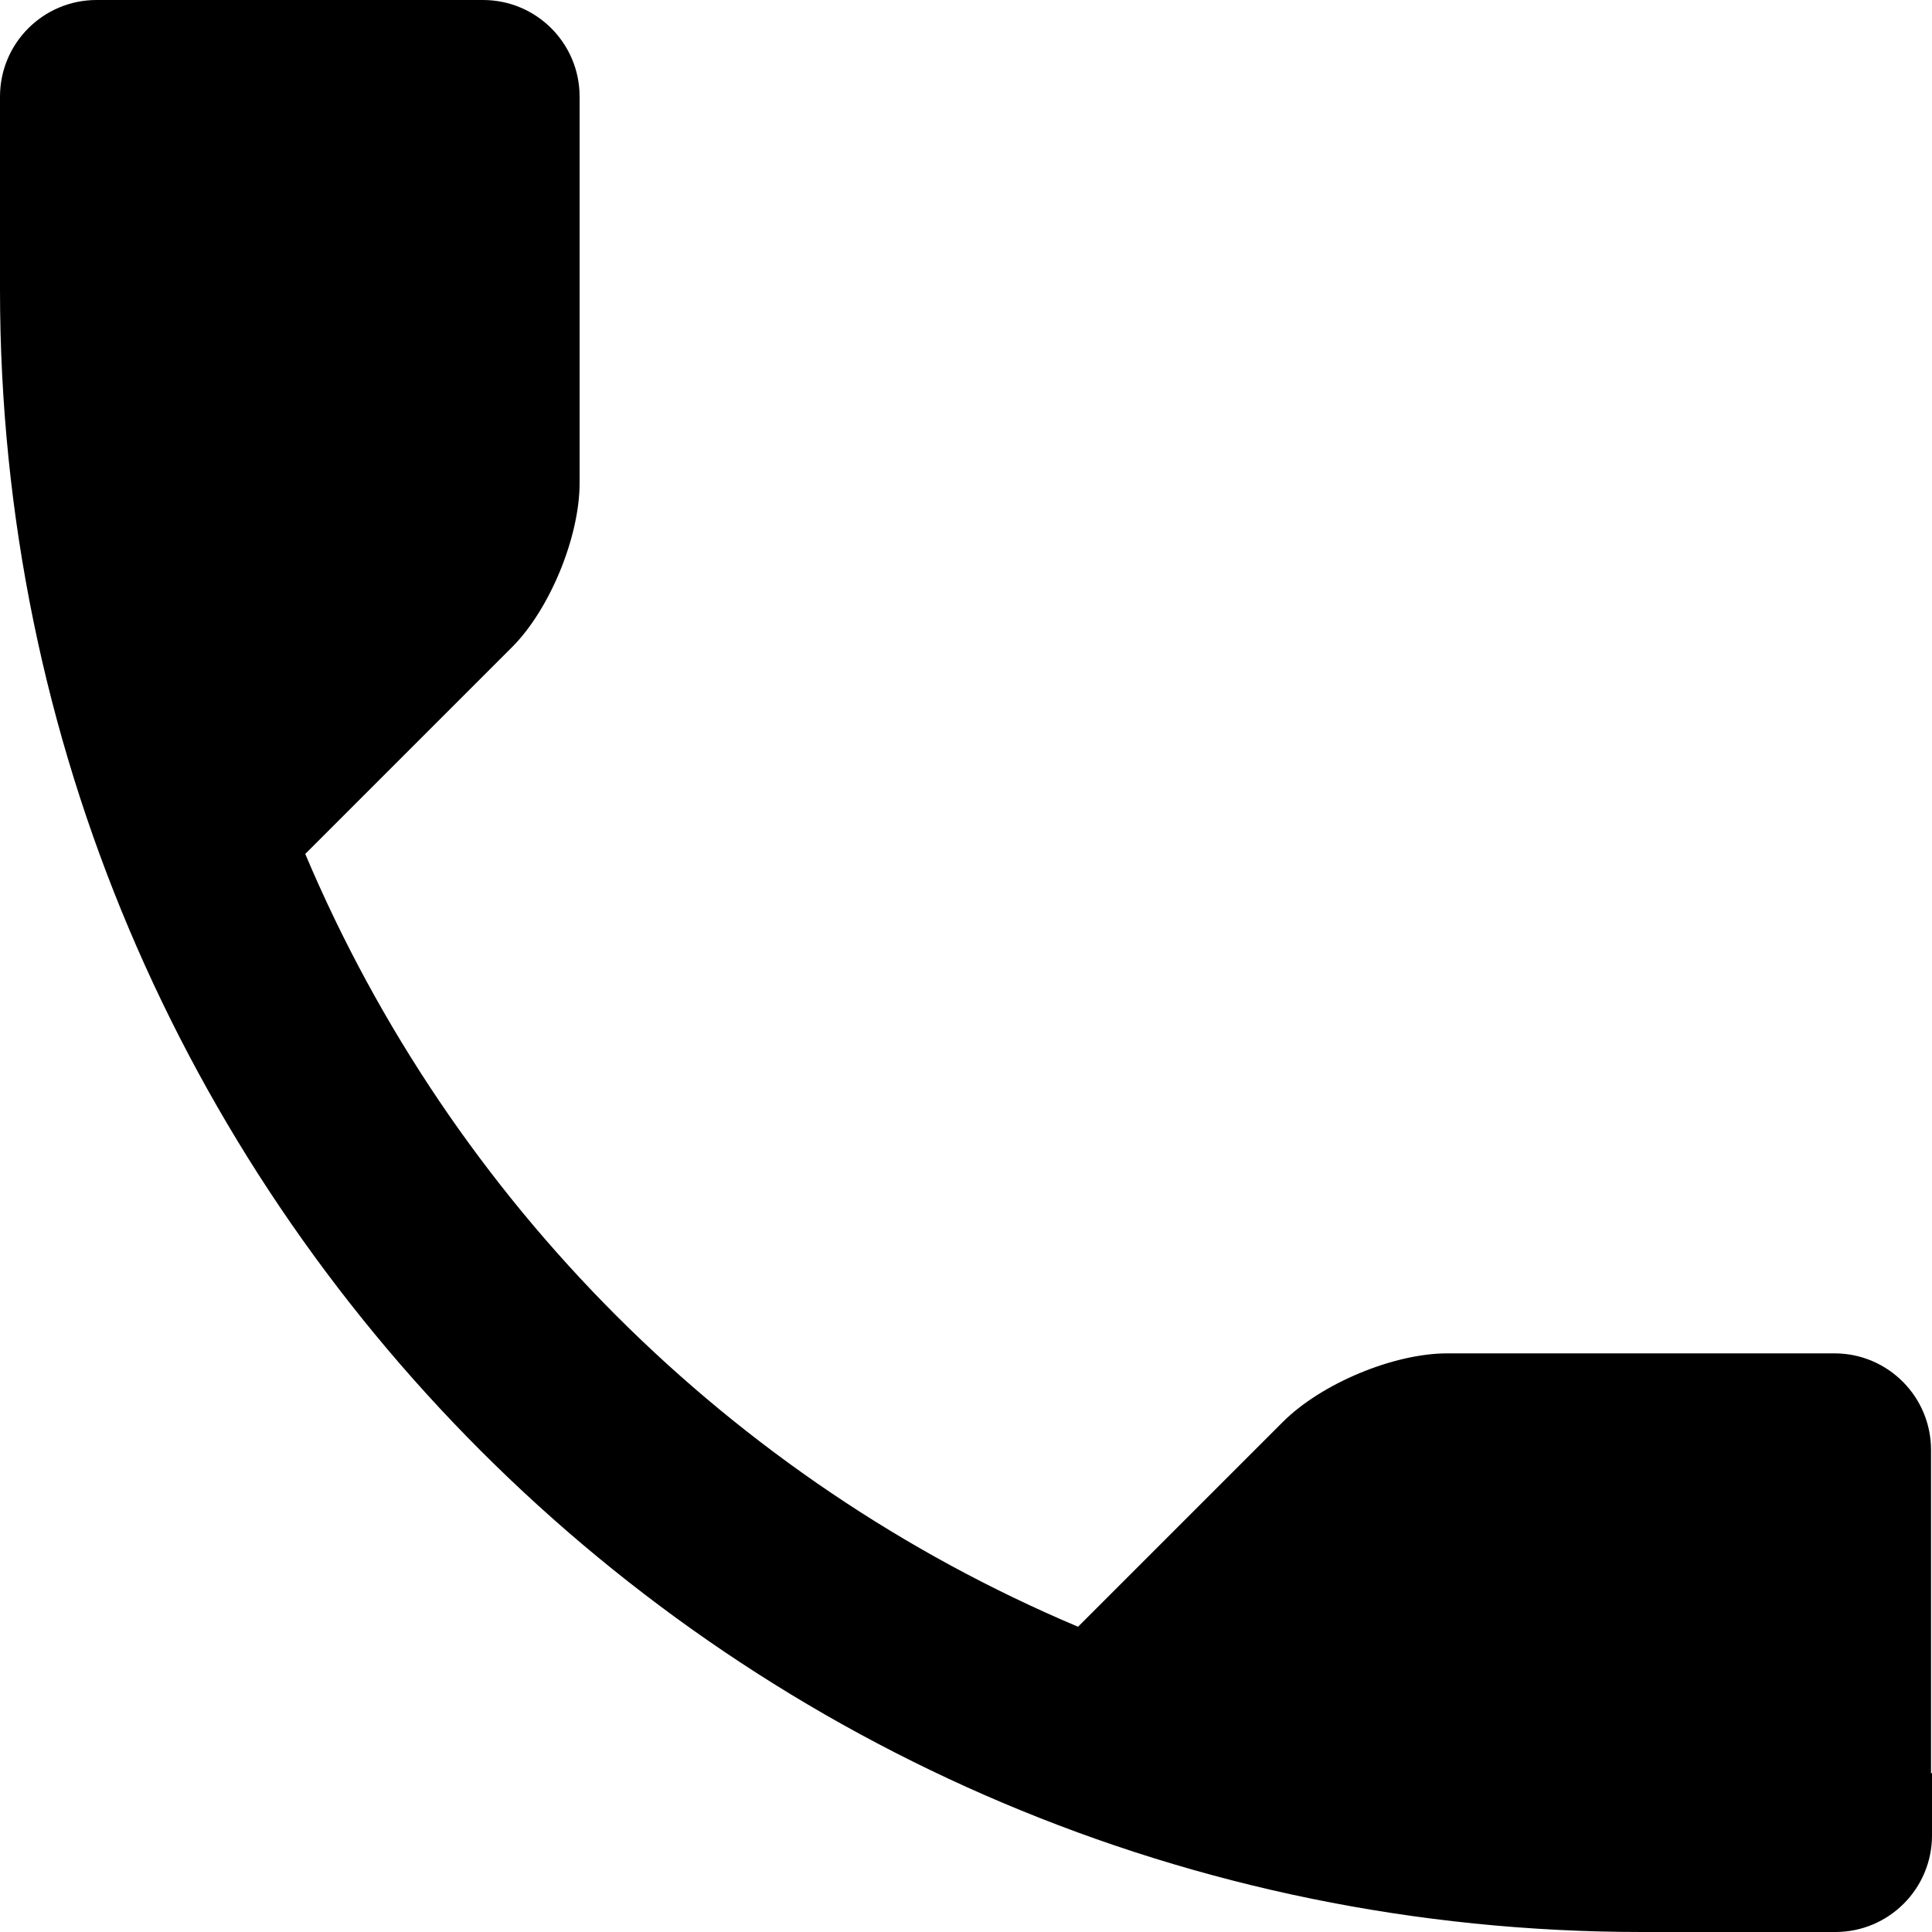
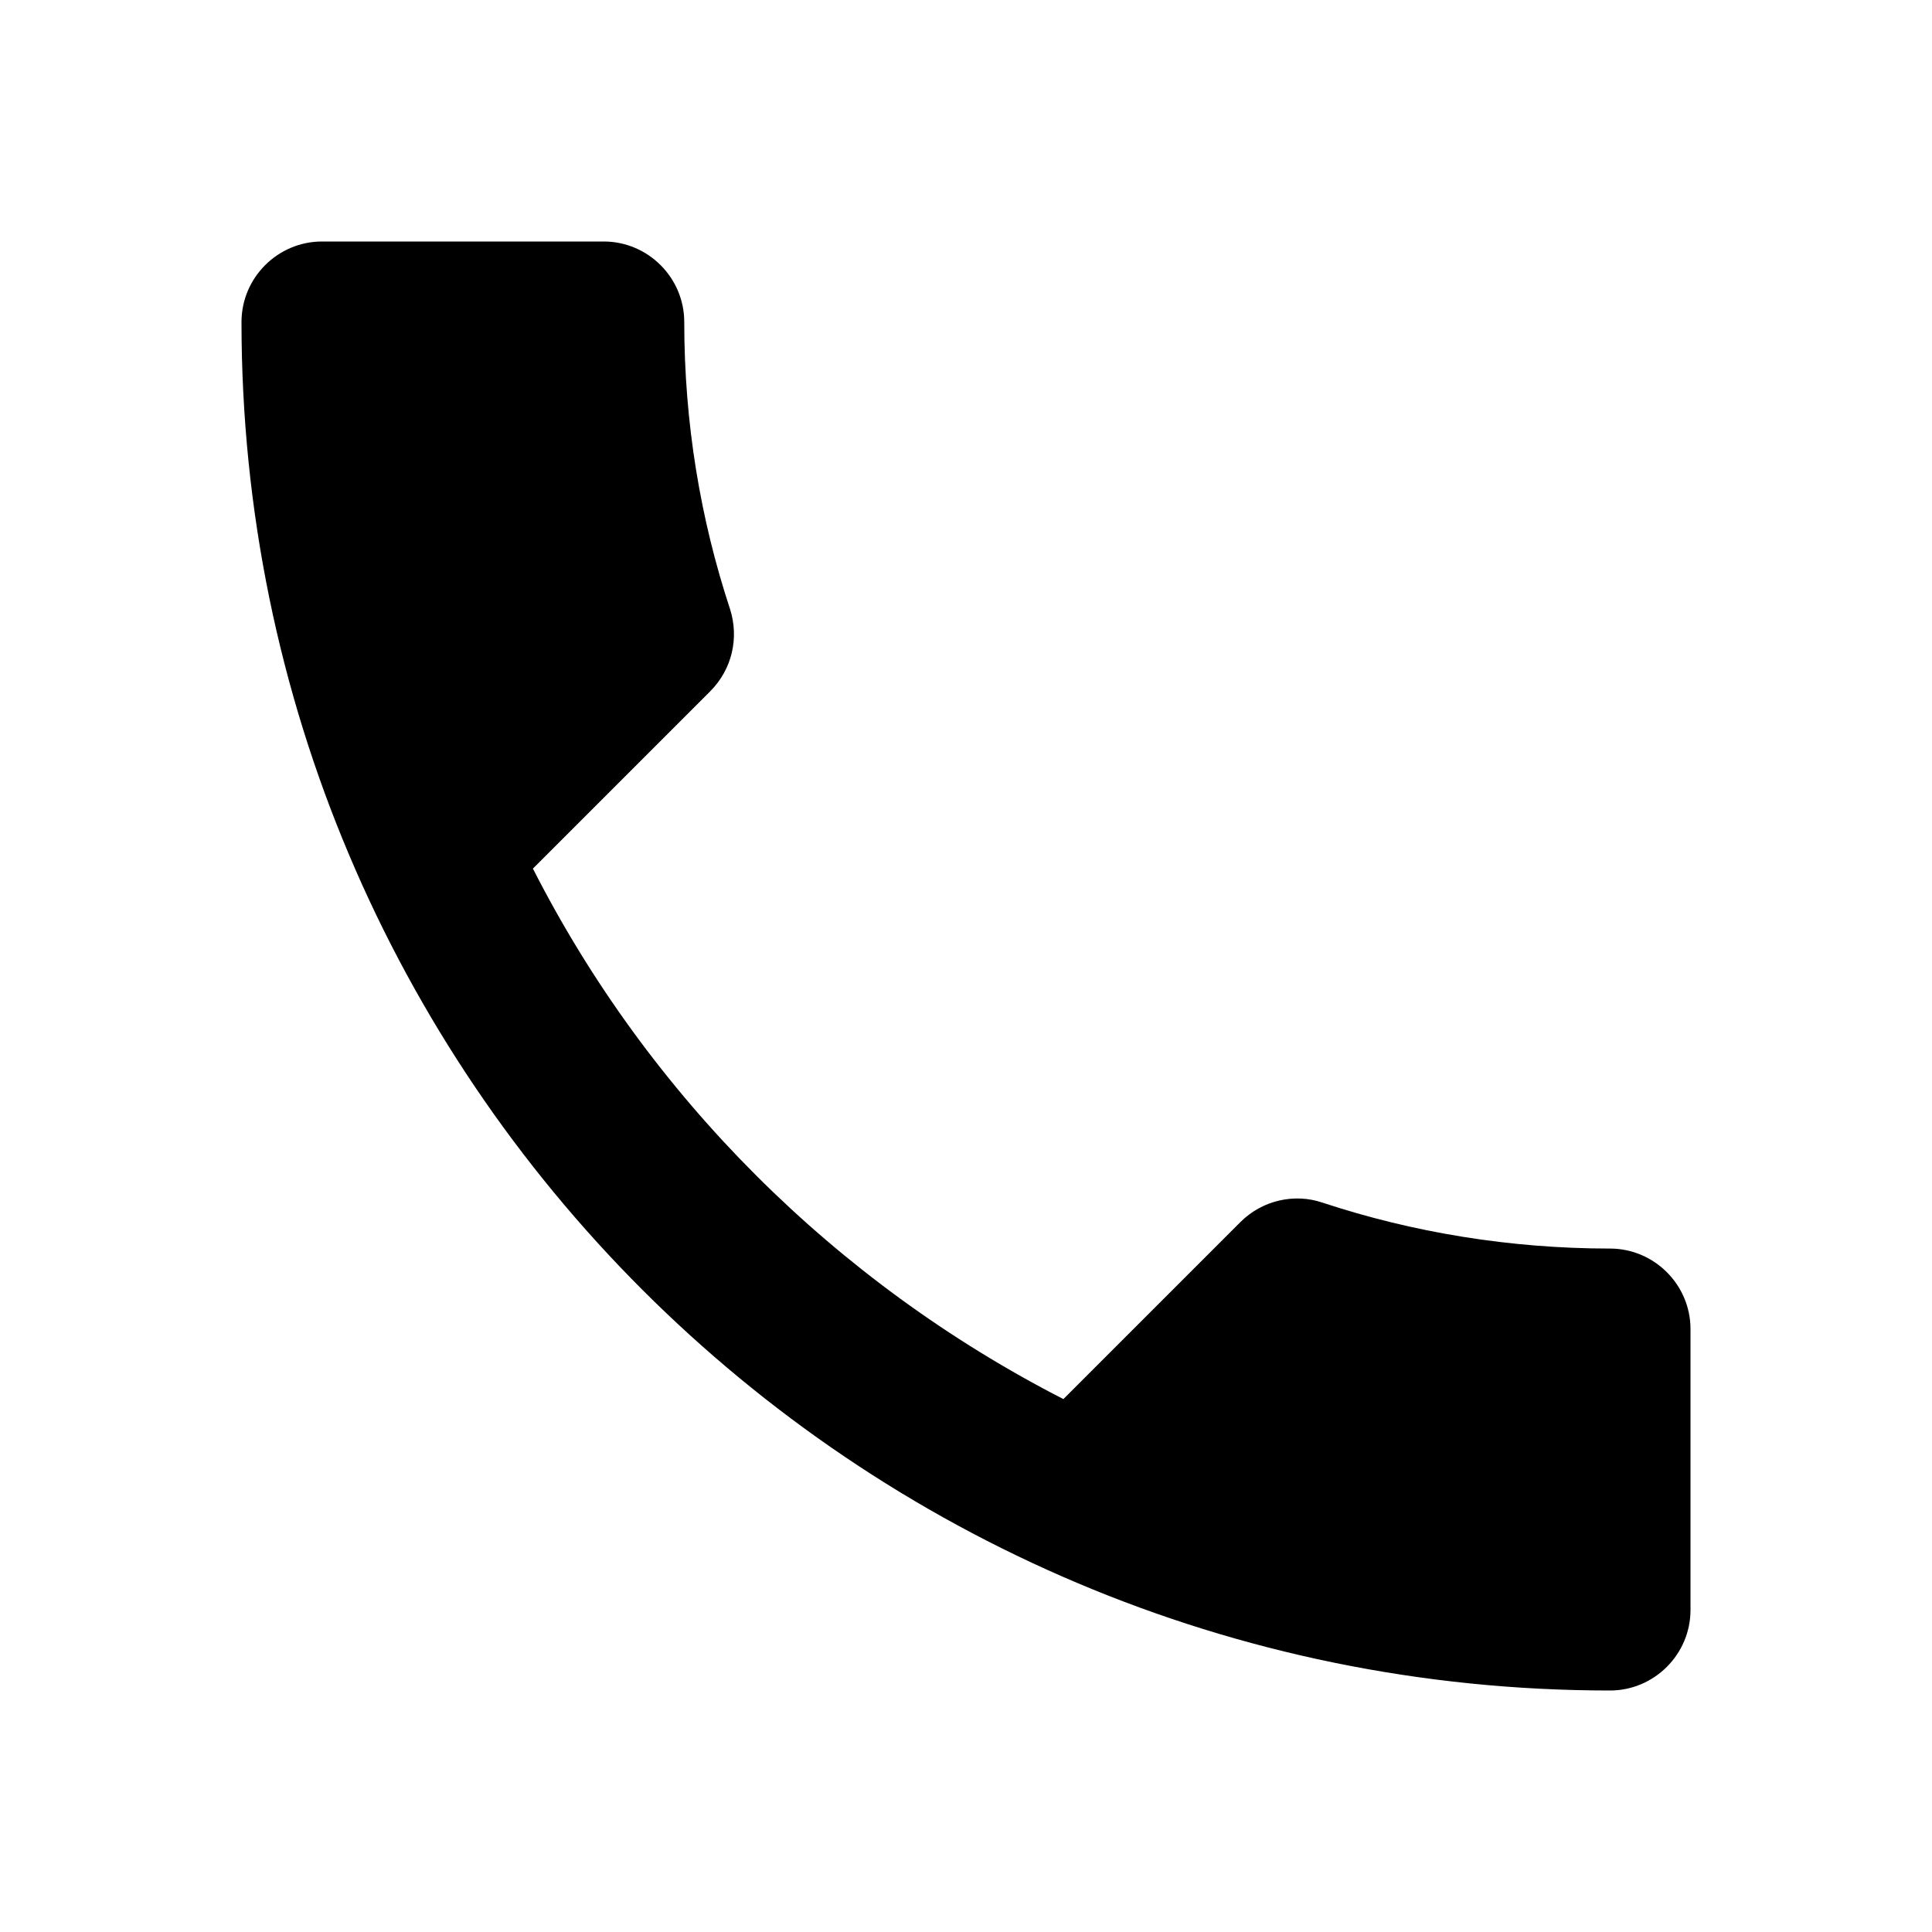
- <svg xmlns="http://www.w3.org/2000/svg" viewBox="0 0 20 20">
-   <path d="M20 18.35V19a1 1 0 0 1-1 1h-2A17 17 0 0 1 0 3V1a1 1 0 0 1 1-1h4a1 1 0 0 1 1 1v4c0 .56-.31 1.31-.7 1.7L3.16 8.84c1.52 3.6 4.4 6.48 8 8l2.12-2.12c.4-.4 1.15-.71 1.7-.71H19a1 1 0 0 1 .99 1v3.35z" />
+ <svg xmlns="http://www.w3.org/2000/svg" viewBox="0 0 24 24">
+   <path d="M0 0h24v24H0z" fill="none" />
+   <path d="M6.62 10.79c1.44 2.83 3.76 5.14 6.59 6.59l2.2-2.2c.27-.27.67-.36 1.02-.24 1.12.37 2.33.57 3.57.57.55 0 1 .45 1 1V20c0 .55-.45 1-1 1-9.39 0-17-7.61-17-17 0-.55.45-1 1-1h3.5c.55 0 1 .45 1 1 0 1.25.2 2.45.57 3.57.11.35.03.74-.25 1.02l-2.2 2.2z" />
</svg>
